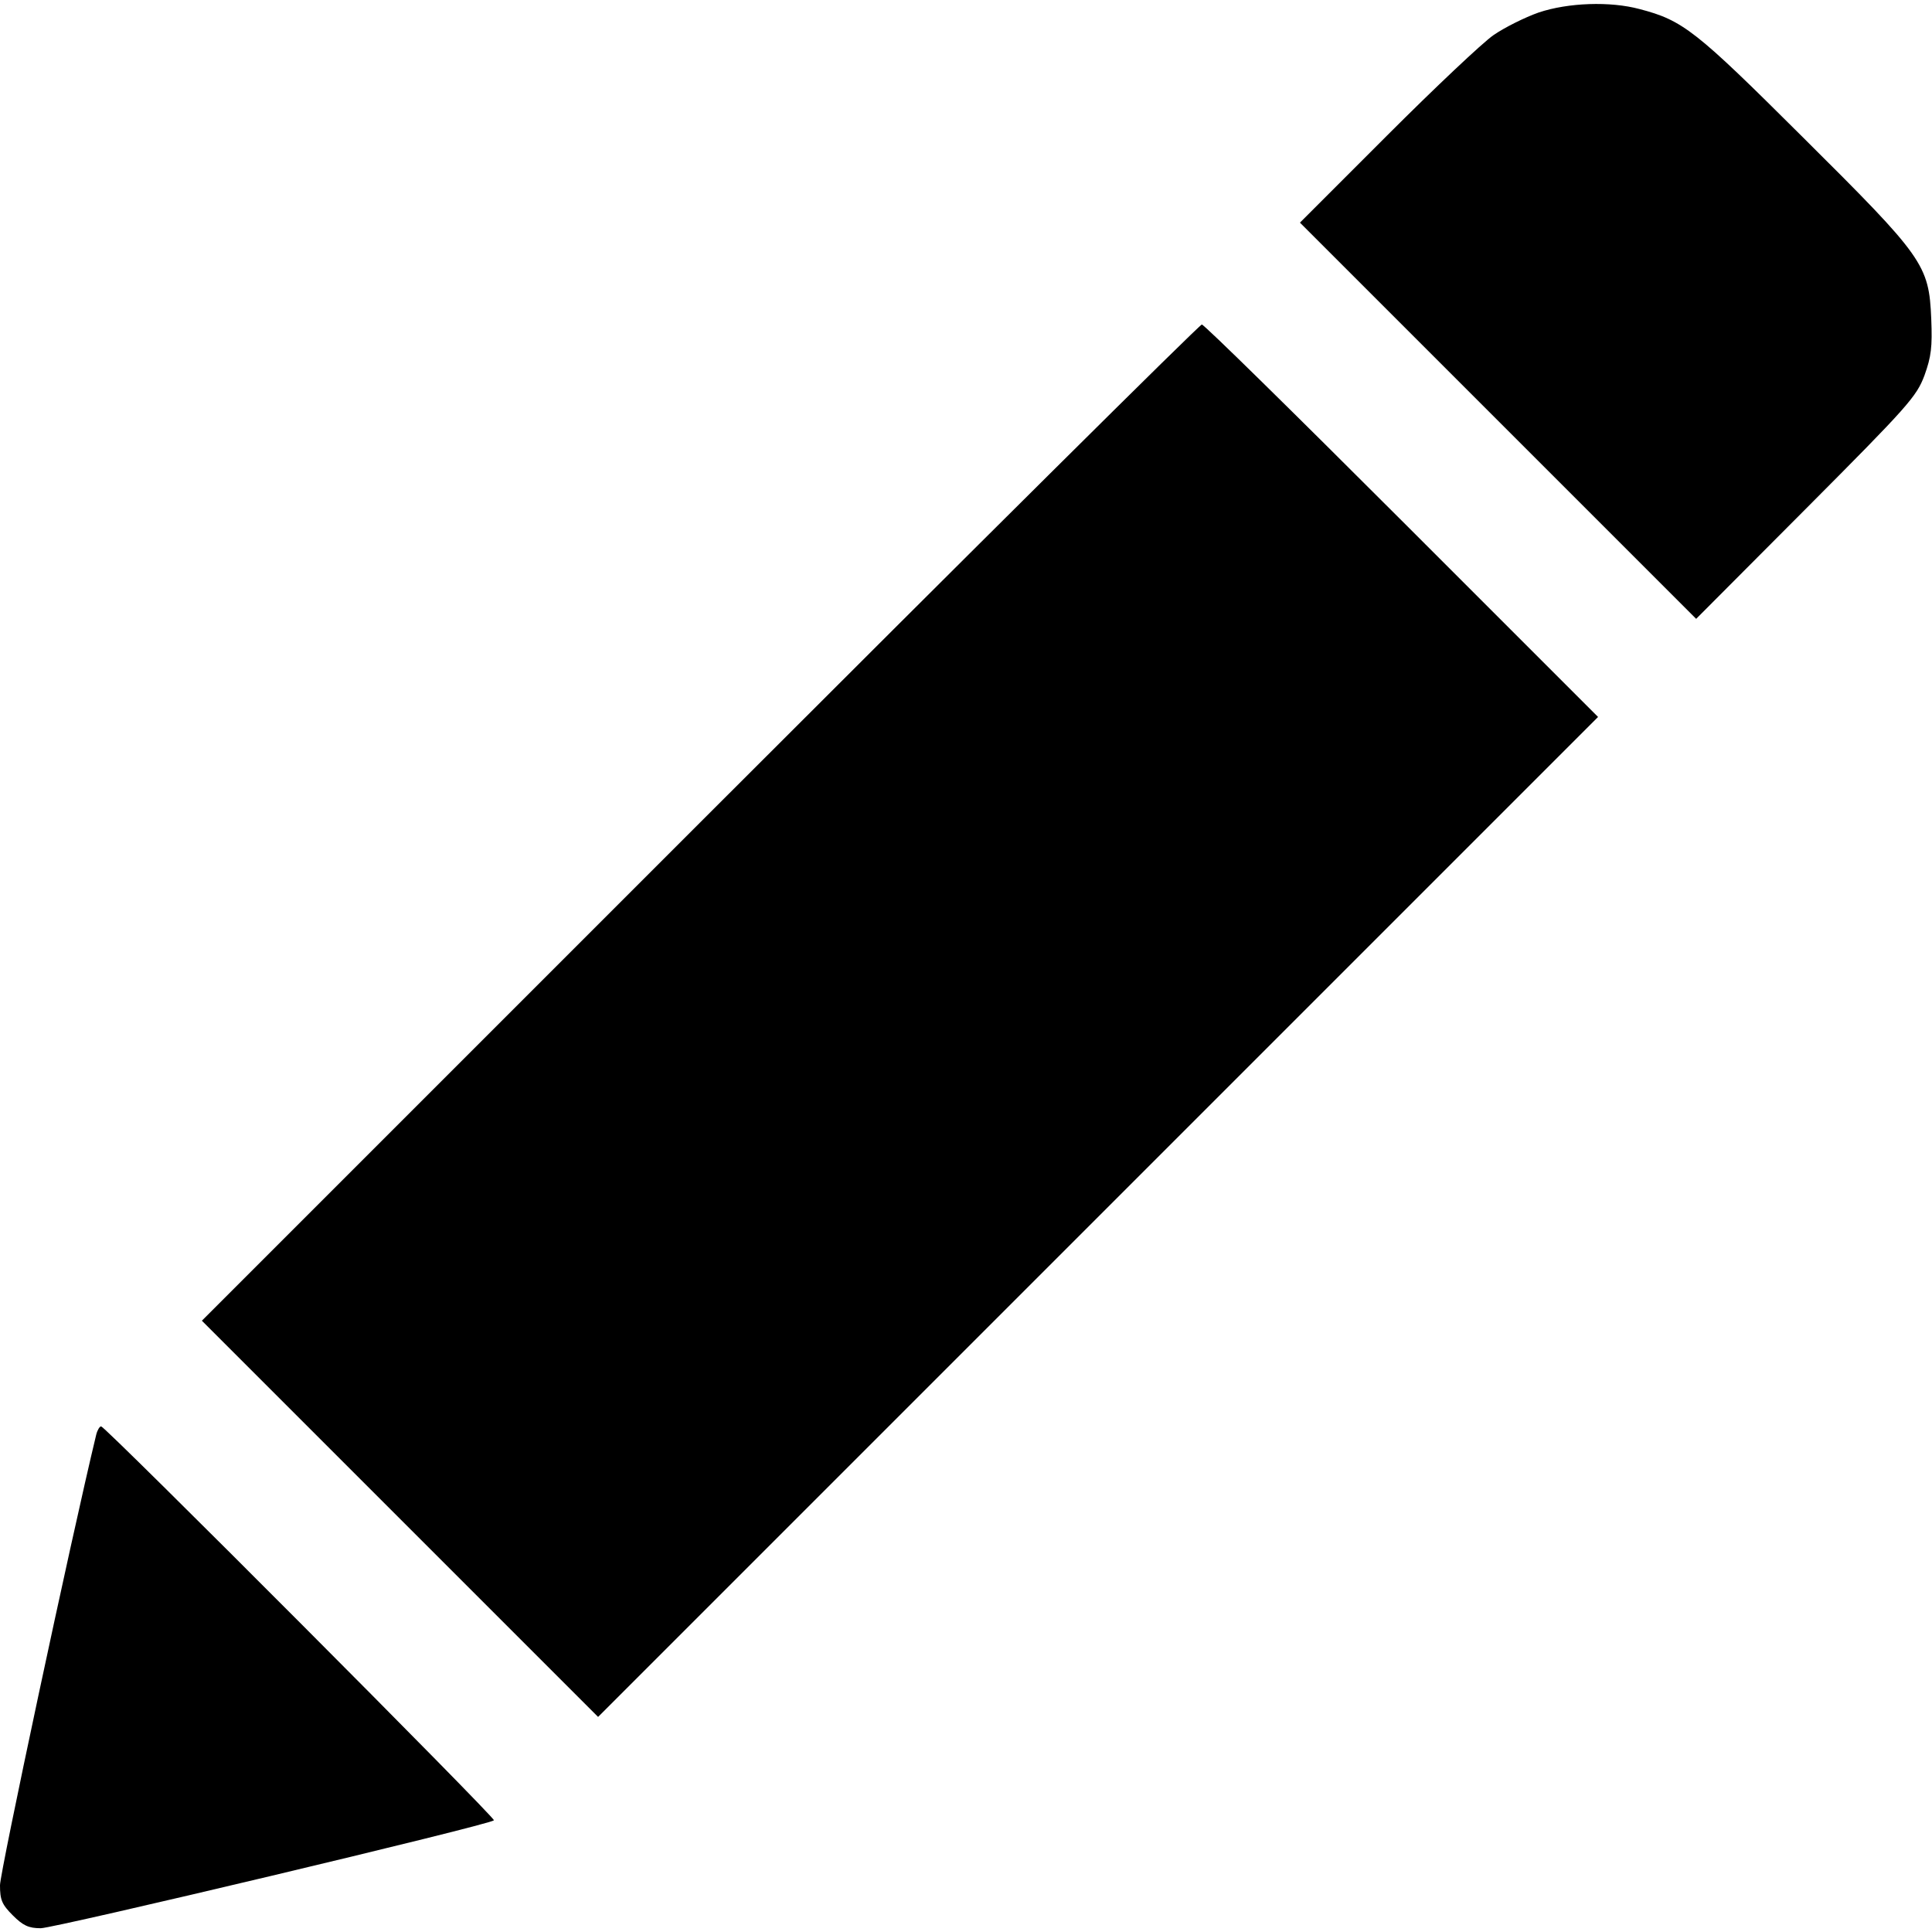
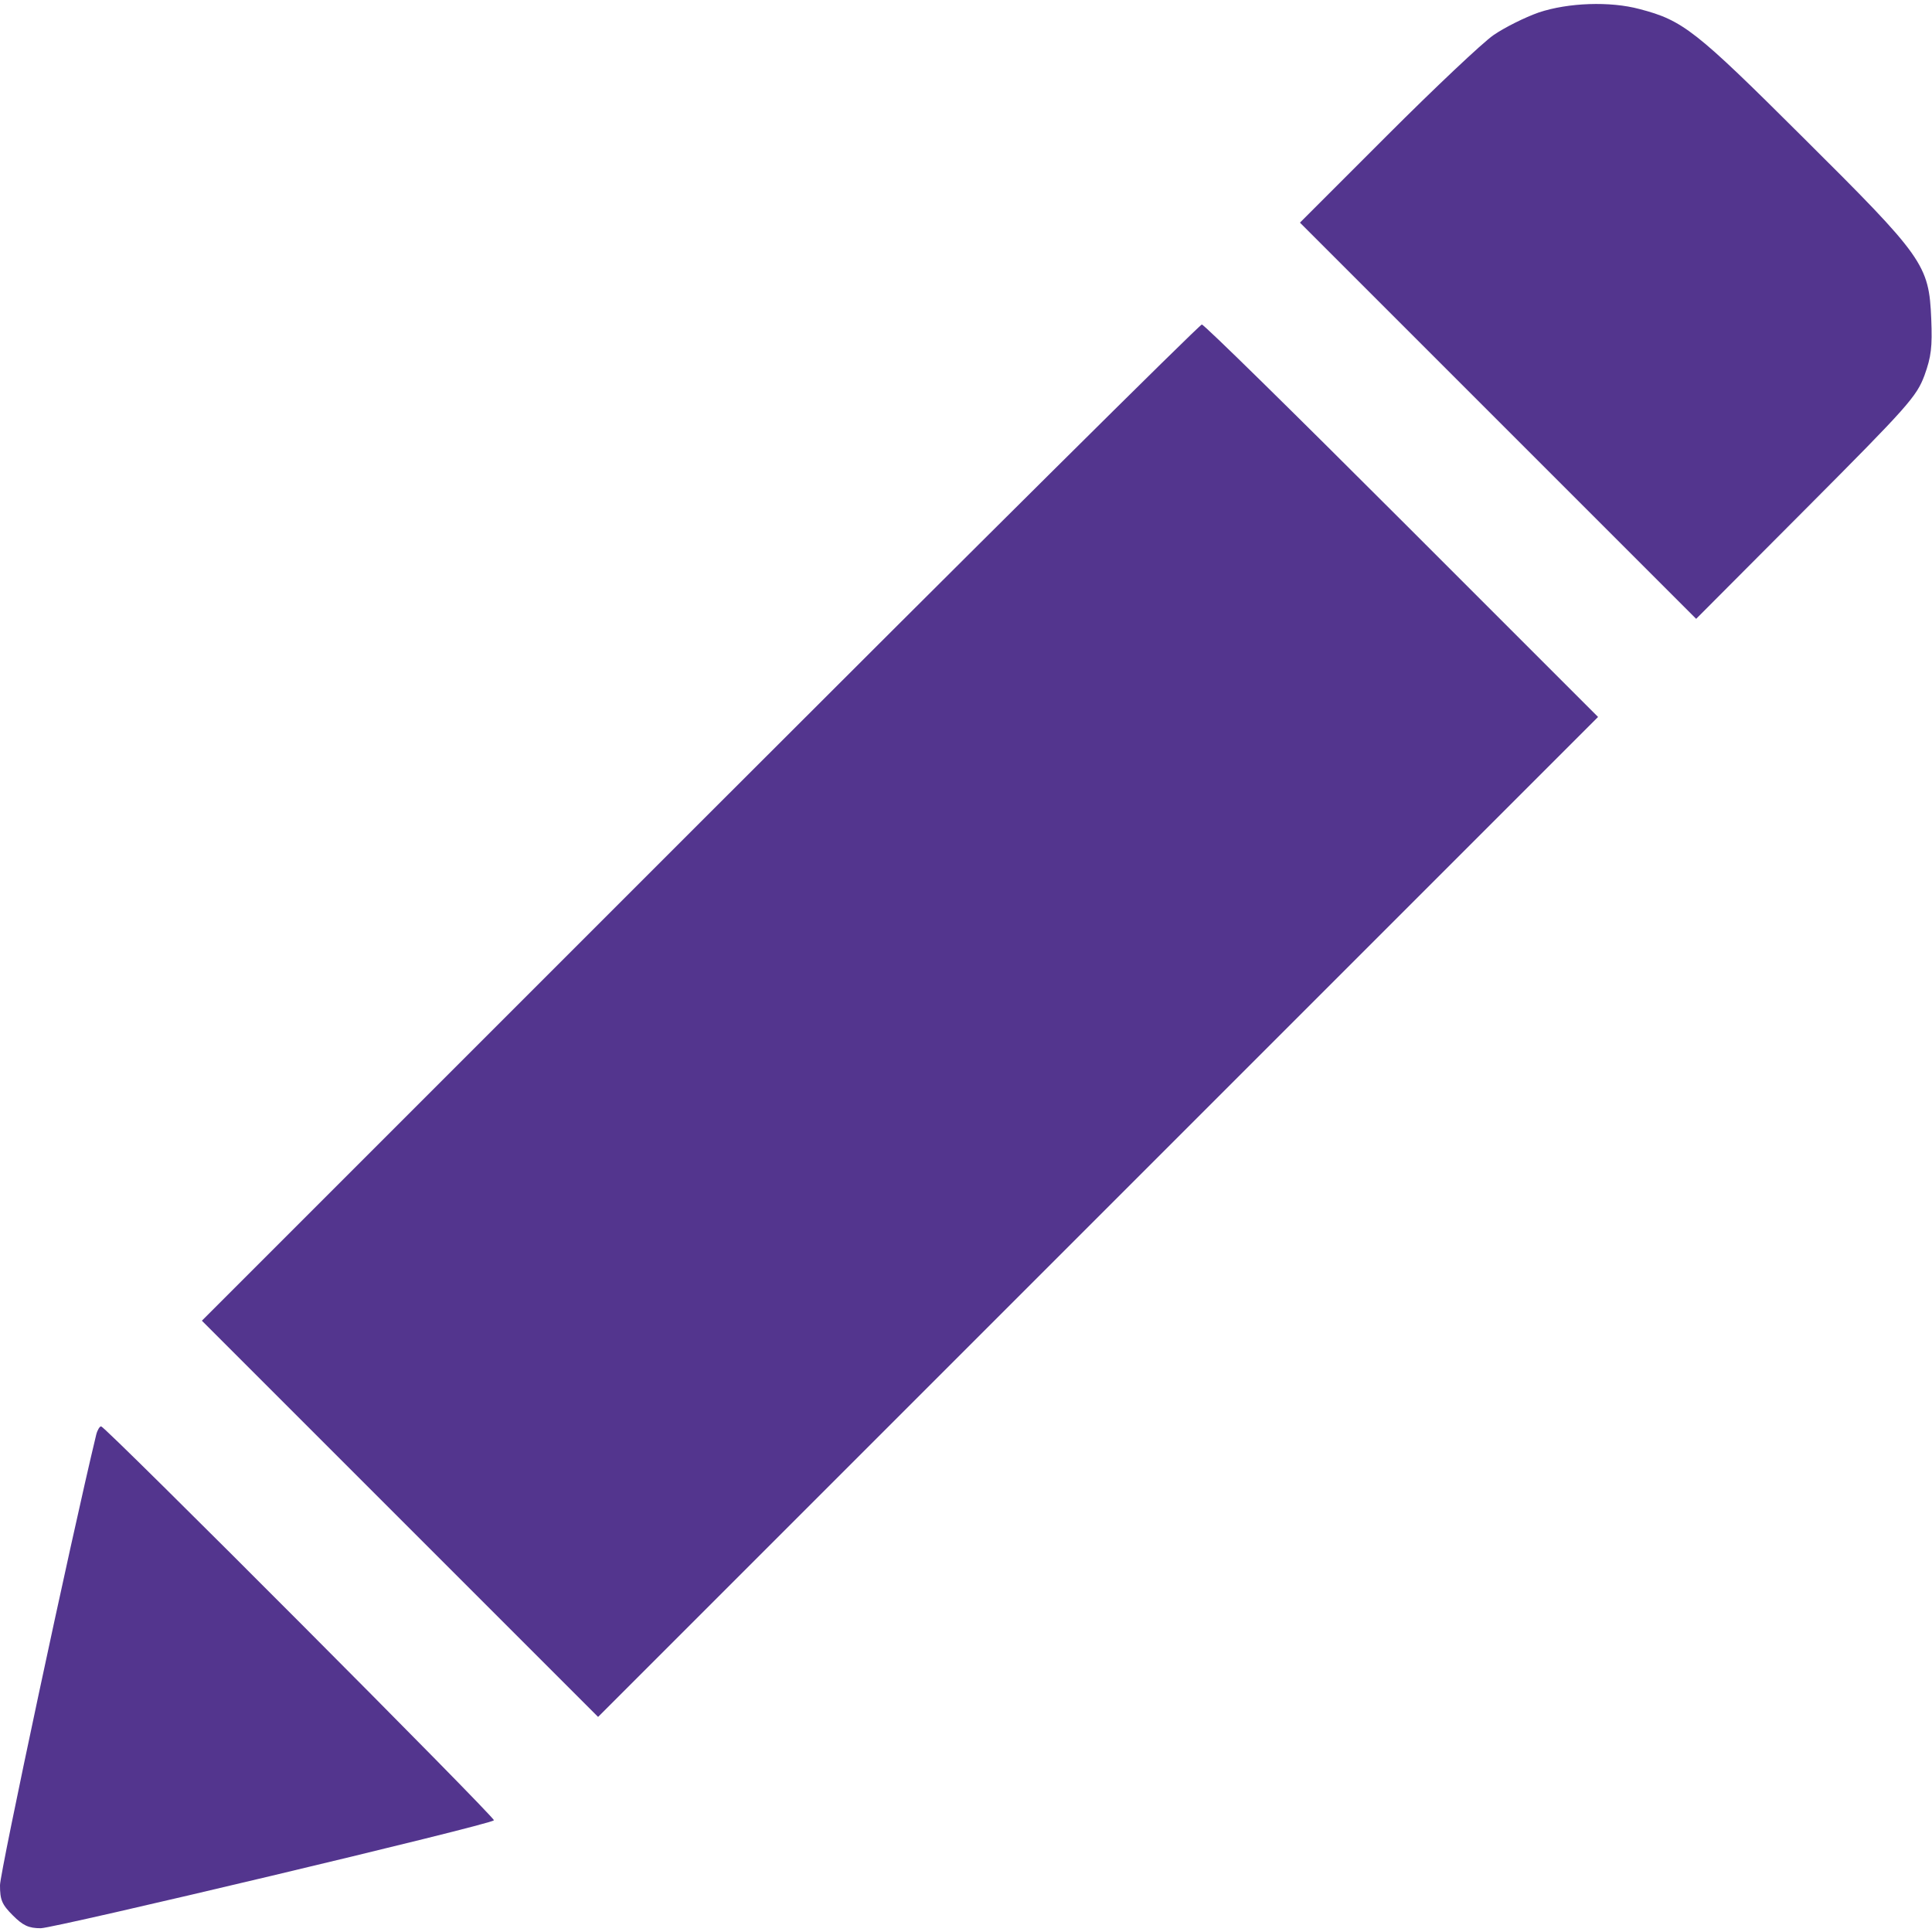
<svg xmlns="http://www.w3.org/2000/svg" version="1.0" width="512pt" height="512pt" viewBox="0 0 512 512" preserveAspectRatio="xMidYMid meet">
-   <g transform="translate(0,512) scale(0.1,-0.1)" fill="#000000" stroke="none">
+   <g transform="translate(0,512) scale(0.1,-0.1)" fill="#53358e" stroke="none">
    <path d="M4078 5087 c-37 -13 -91 -40 -120 -60 -29 -20 -156 -140 -283 -267 l-230 -230 525 -525 525 -525 291 292 c271 272 293 297 314 353 18 50 21 75 18 150 -6 144 -20 163 -341 482 -284 283 -317 309 -432 339 -78 21 -189 17 -267 -9z" />
    <path d="M1855 2940 l-1320 -1320 525 -525 525 -525 1325 1325 1325 1325 -520 520 c-286 286 -524 520 -530 520 -6 0 -604 -594 -1330 -1320z" />
    <path d="M255 1318 c-67 -278 -255 -1160 -255 -1194 0 -39 5 -51 34 -80 27 -27 42 -34 74 -34 36 0 1190 274 1201 286 6 5 -1030 1044 -1041 1044 -4 0 -10 -10 -13 -22z" />
  </g>
</svg>
